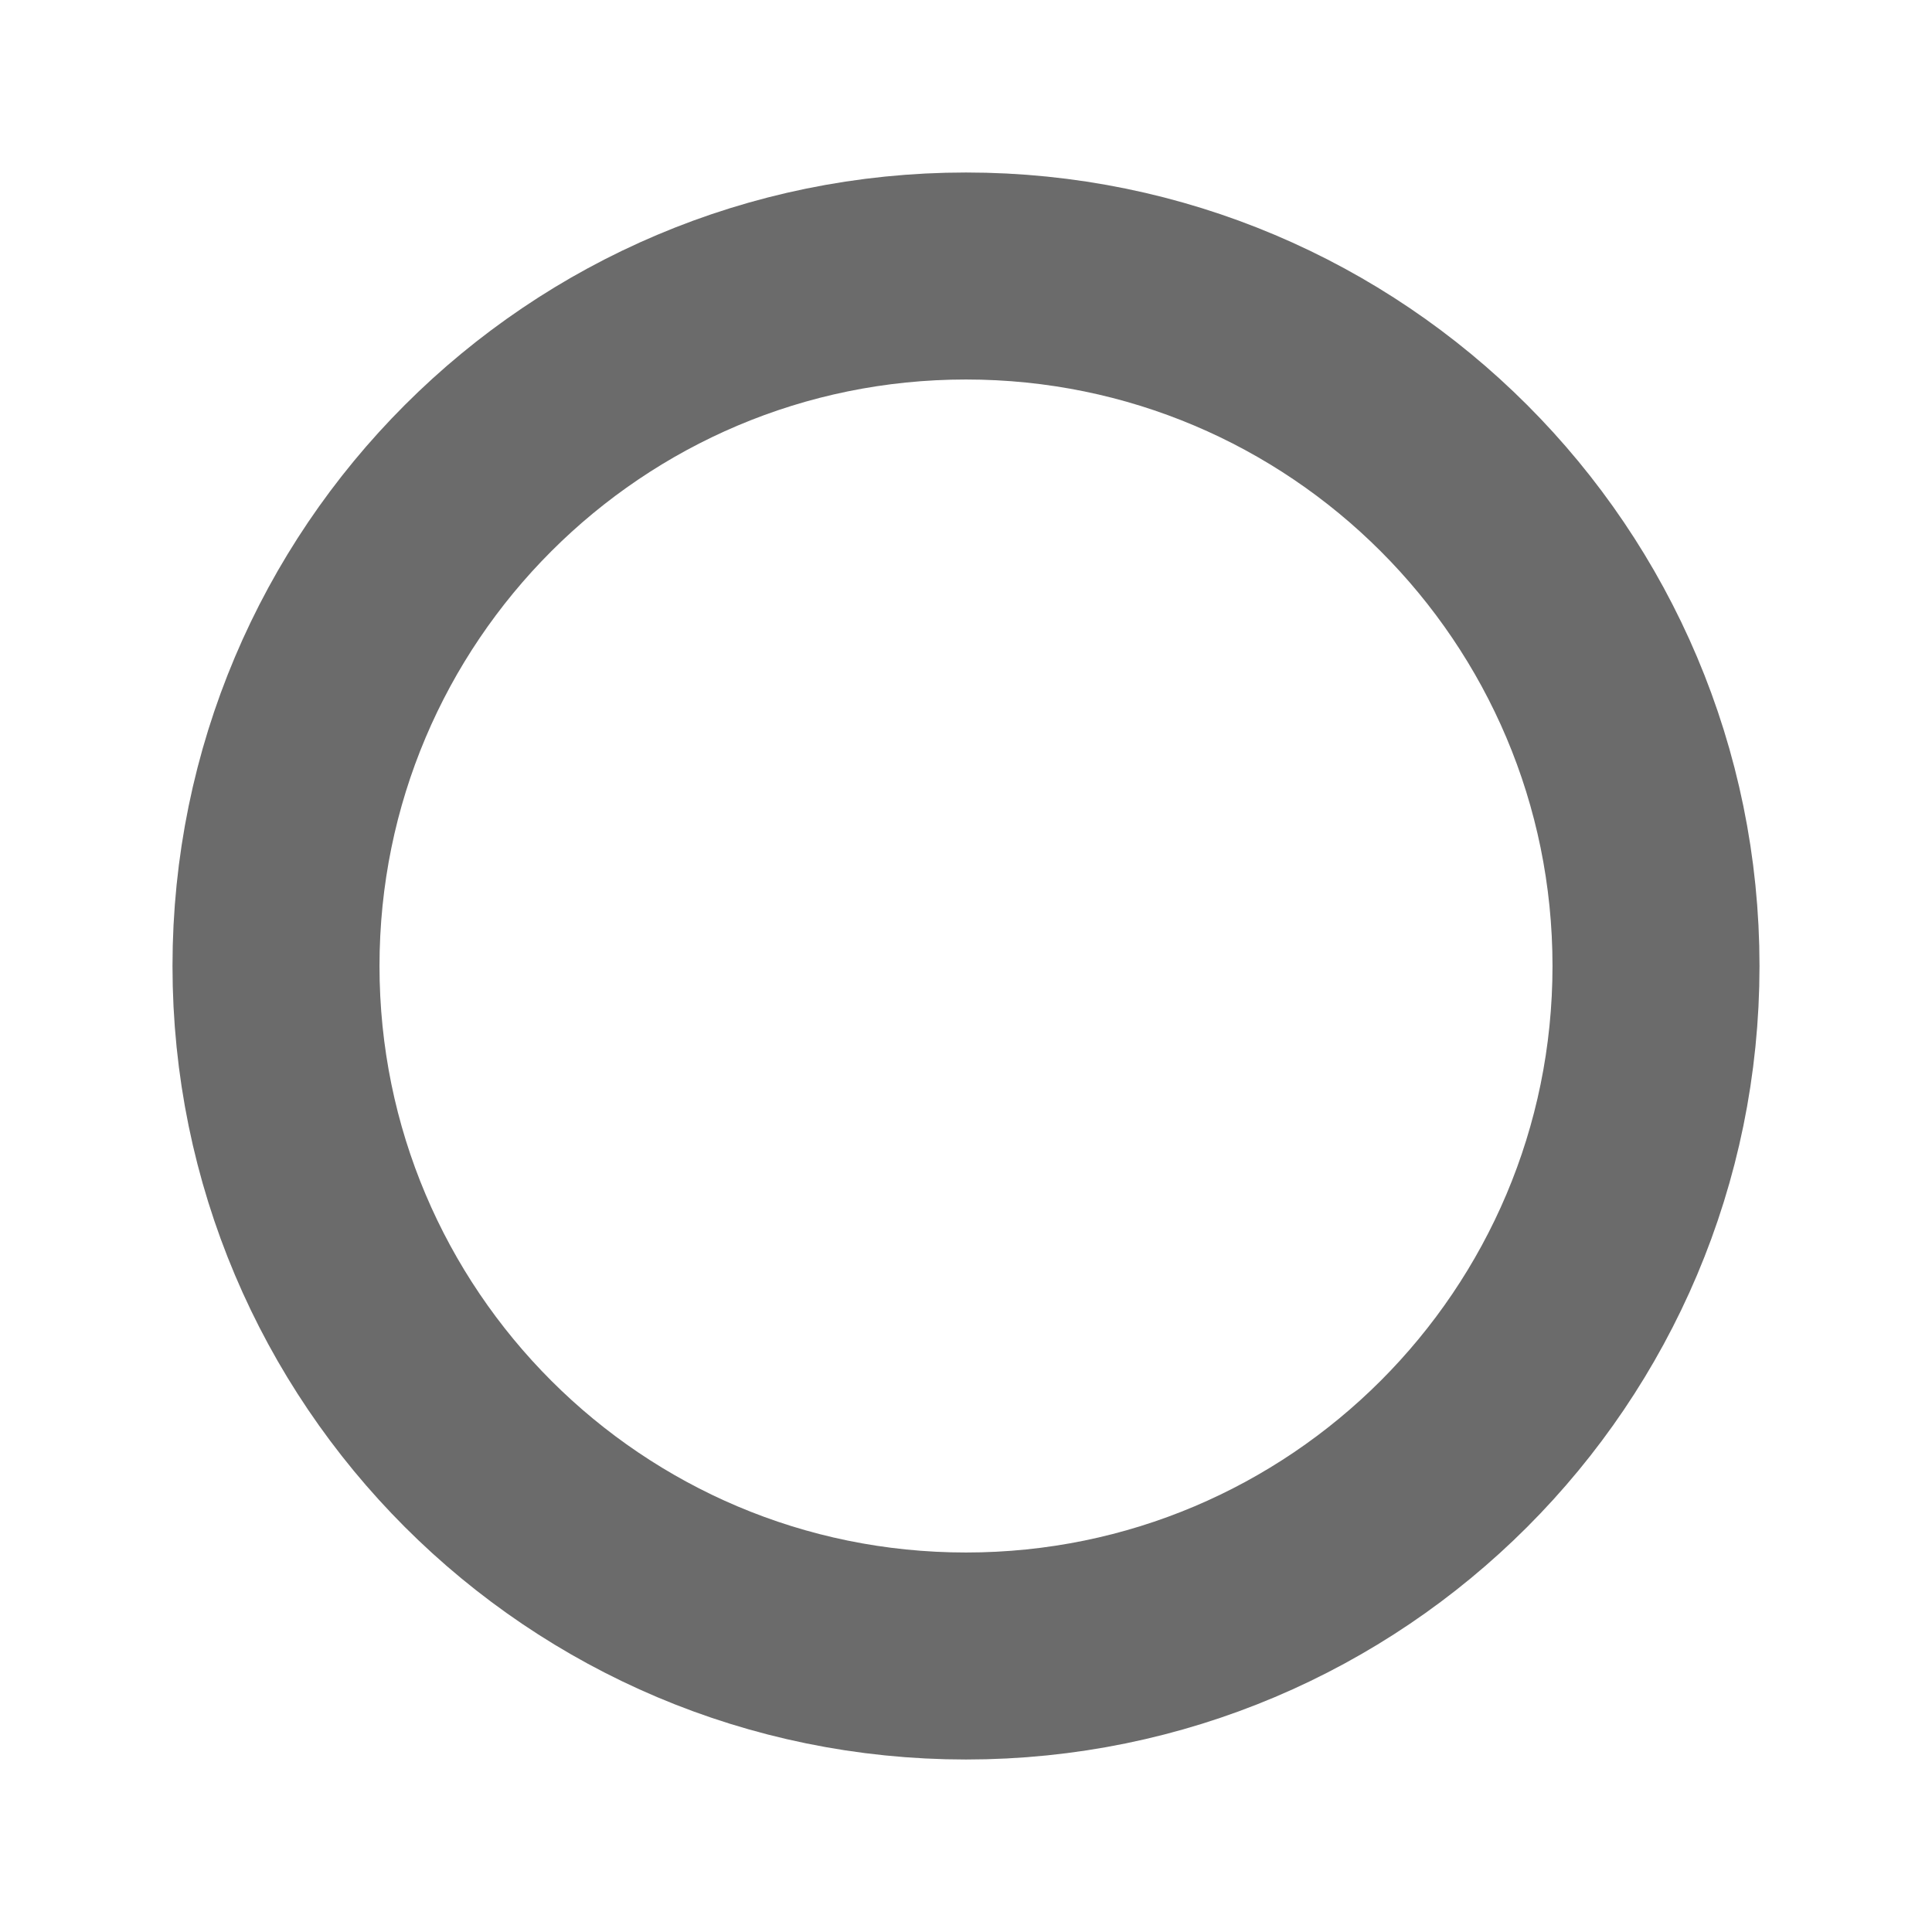
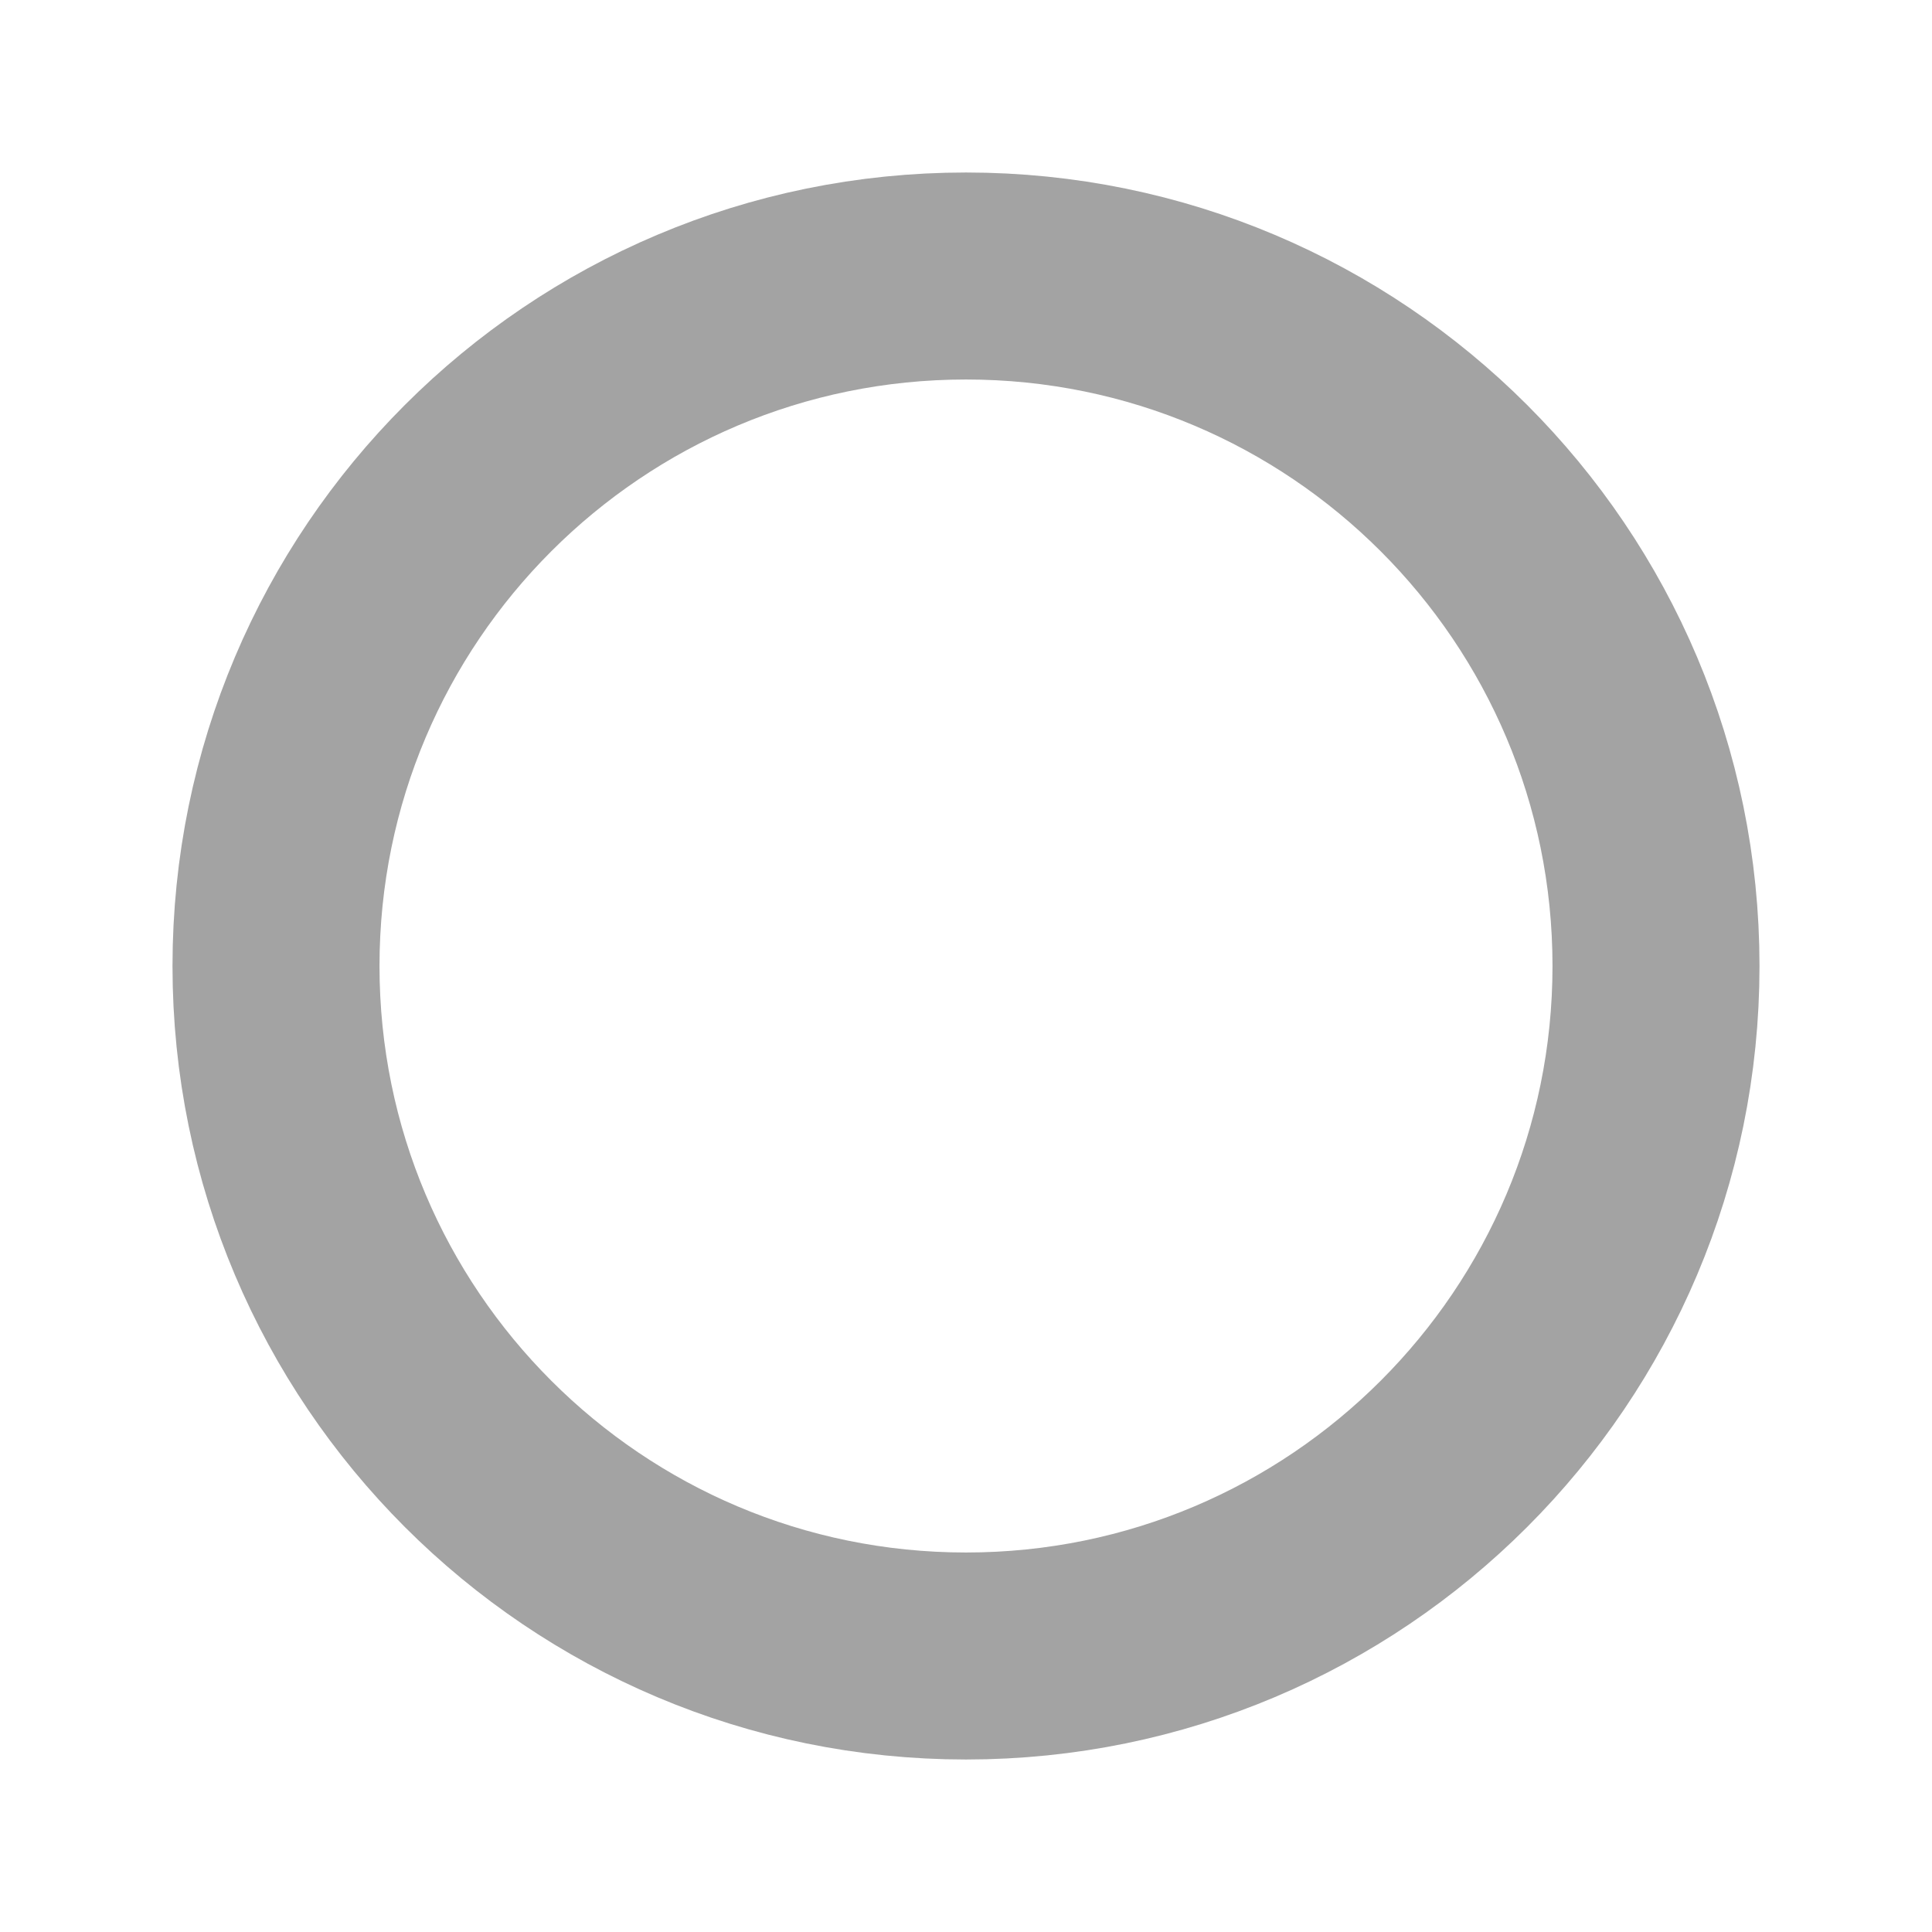
<svg xmlns="http://www.w3.org/2000/svg" viewBox="0 0 14 14" width="32" height="32">
-   <style>@media (prefers-color-scheme: dark) { g { color: #A3A3A3 } }</style>
-   <g color="#6B6B6B">
+   <style>@media (prefers-color-scheme: dark) { g { color: #525252 } }</style>
+   <g color="#A3A3A3">
    <circle cx="7" cy="7" r="5" fill="none" stroke="currentColor" stroke-width="1.5" />
  </g>
</svg>
